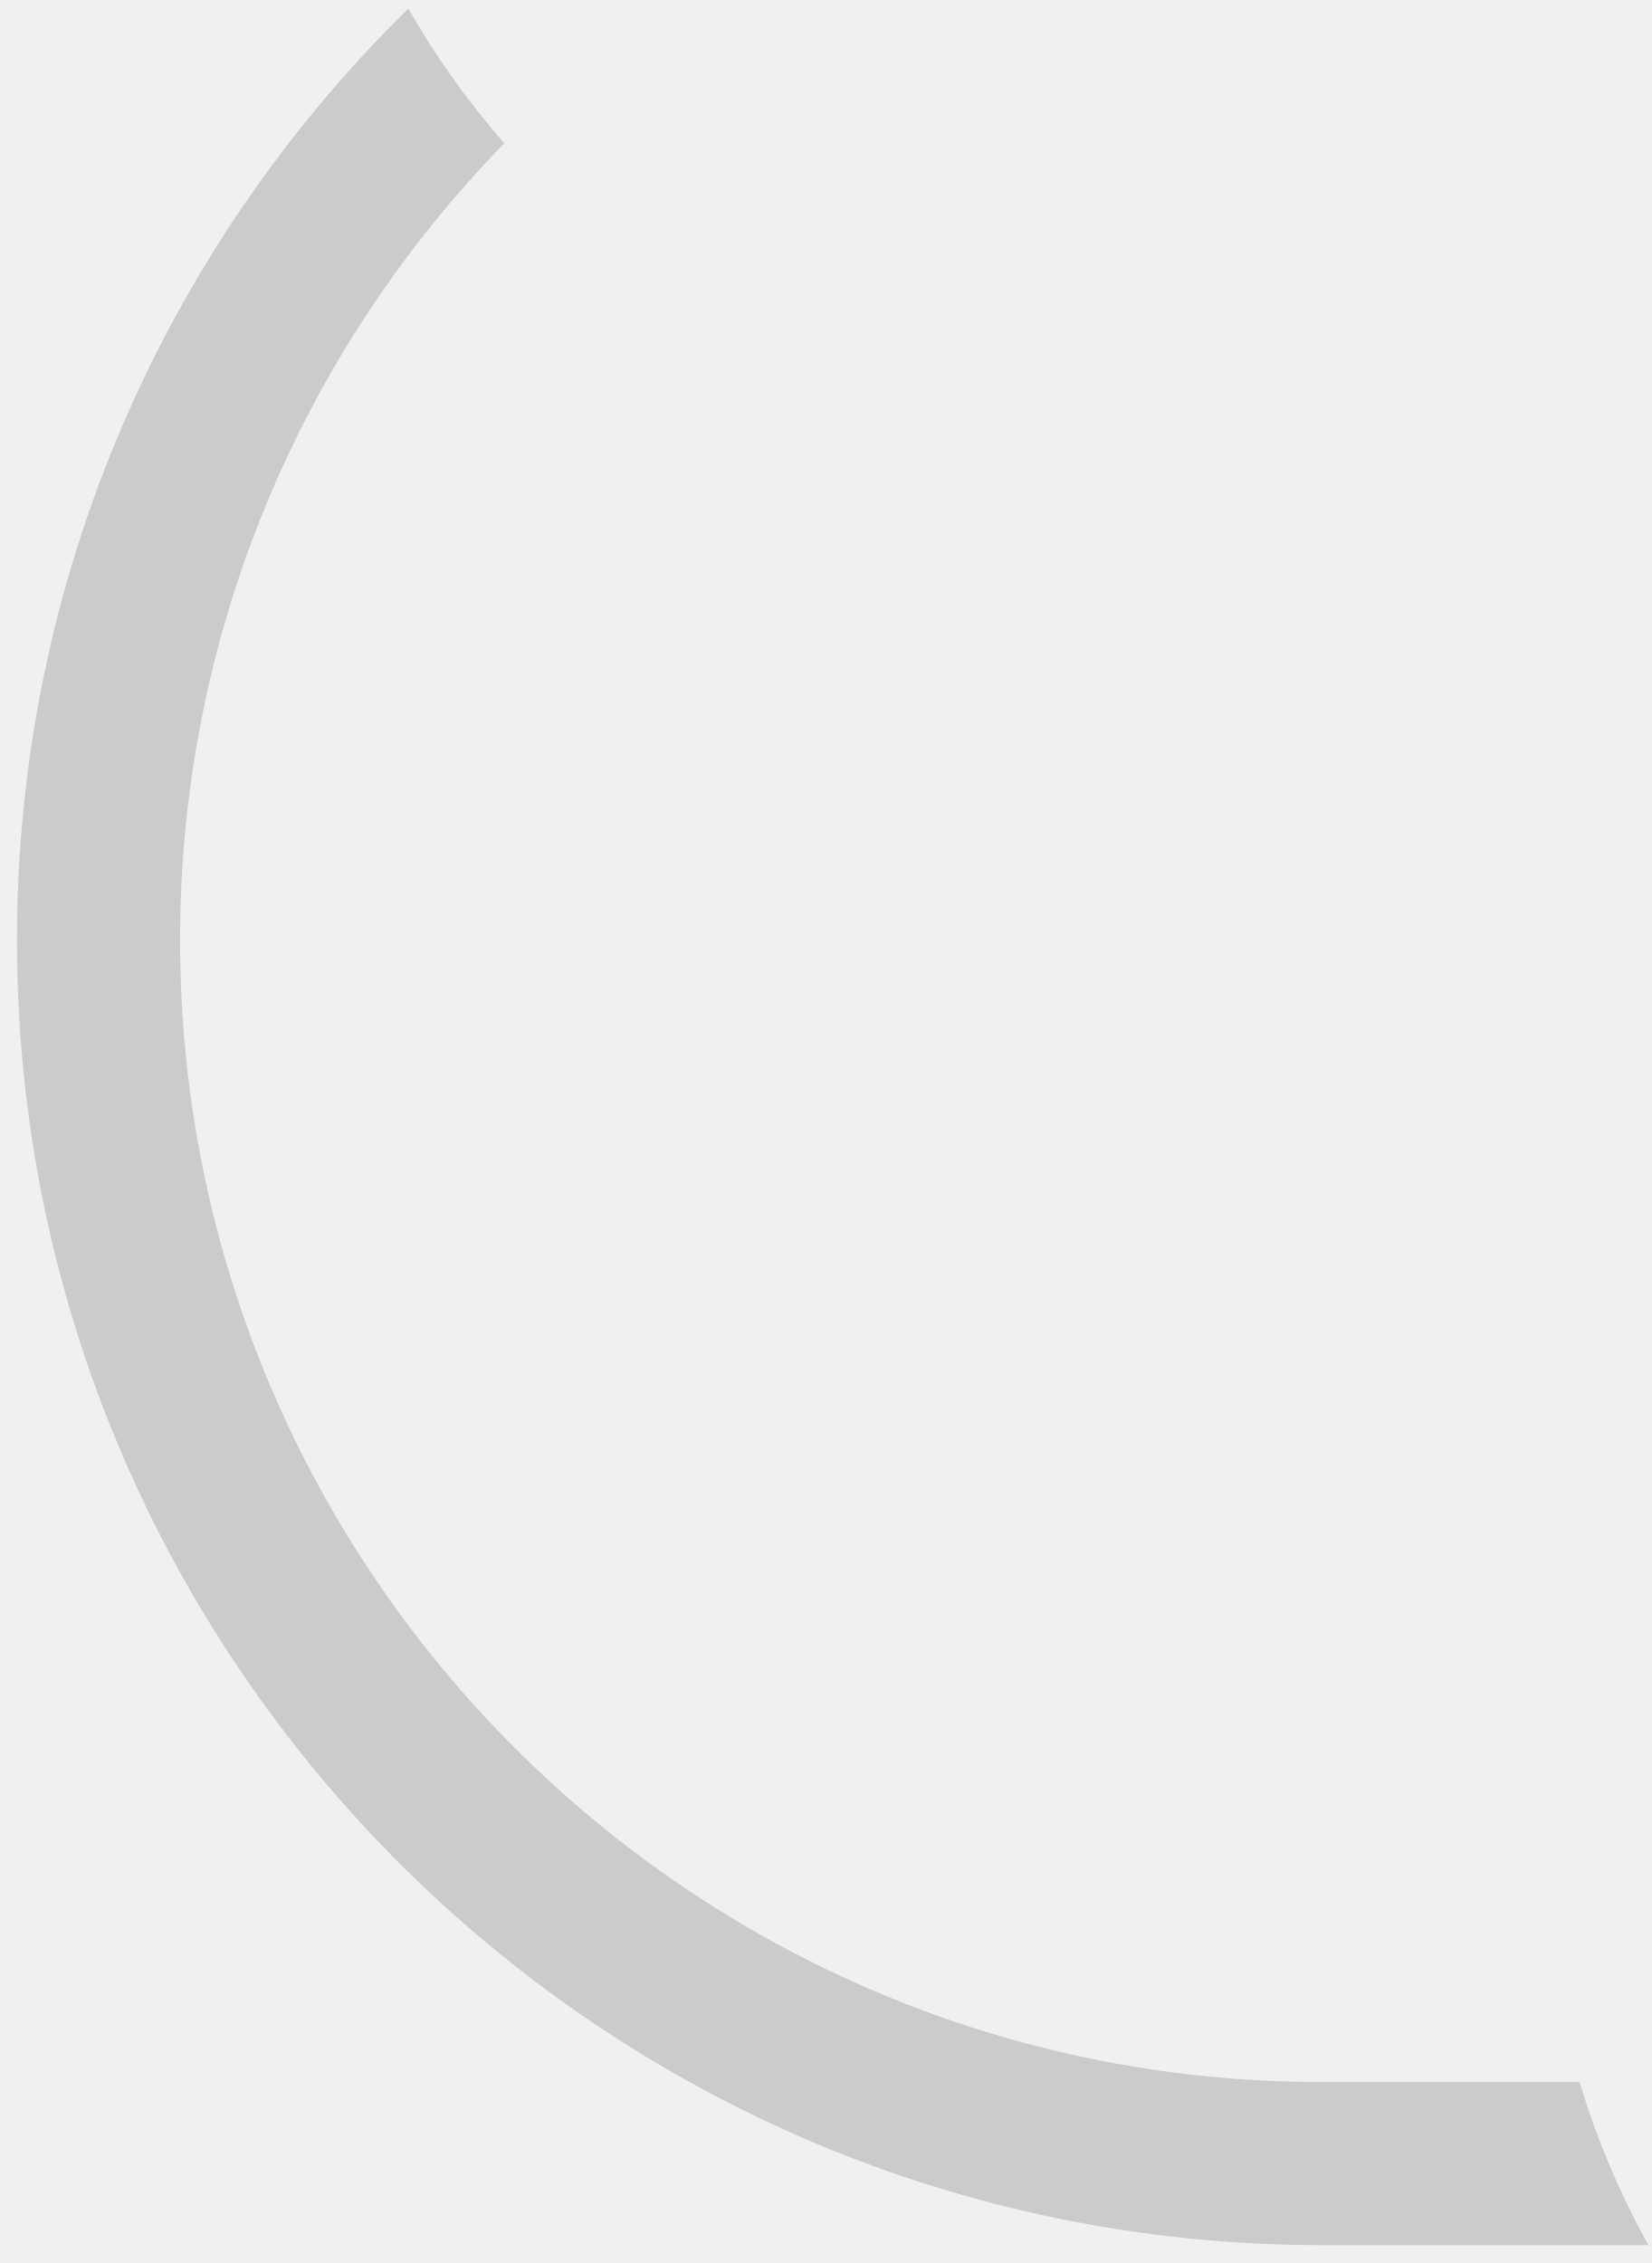
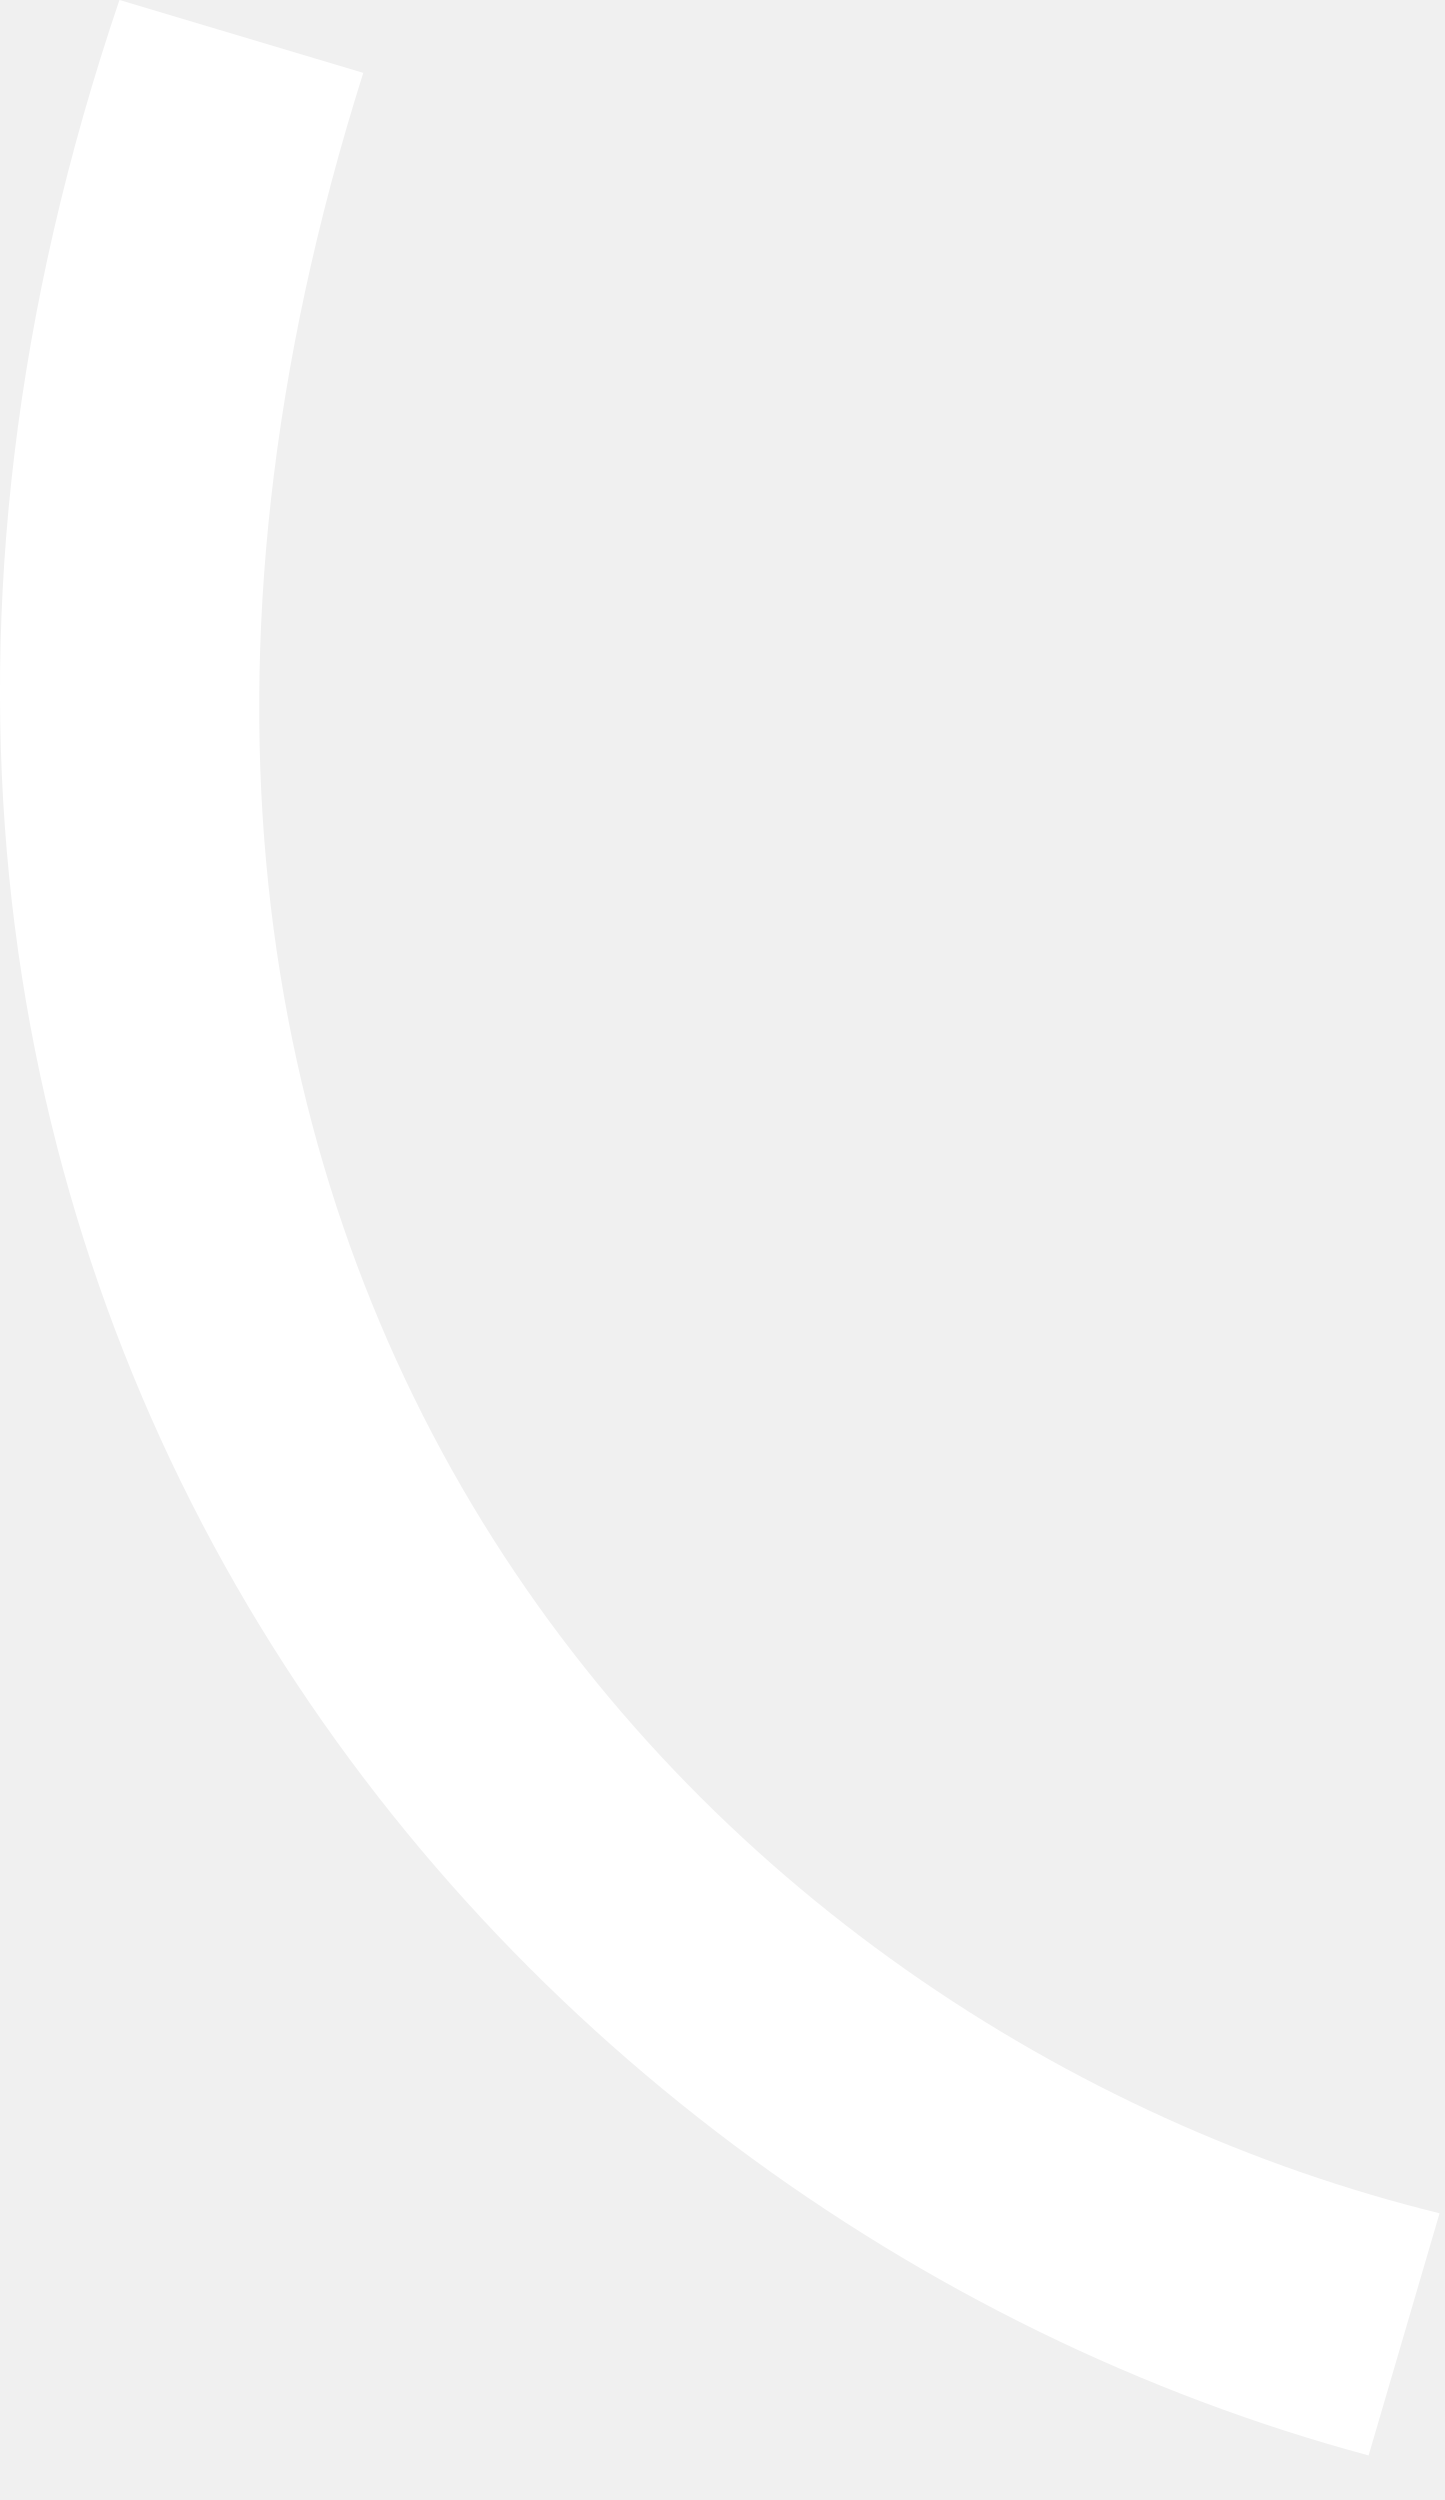
- <svg xmlns="http://www.w3.org/2000/svg" width="81" height="111" viewBox="0 0 81 111" fill="none">
-   <path d="M20.029 0.421C21.379 2.79 22.959 5.001 24.74 7.025C14.896 17.117 8.833 30.912 8.833 46.123C8.833 77.051 33.905 102.124 64.832 102.124H77.478C78.321 104.943 79.46 107.62 80.859 110.124H64.832C29.486 110.124 0.833 81.47 0.833 46.123C0.833 28.222 8.182 12.037 20.029 0.421Z" fill="#CBCBCB" />
+ <svg xmlns="http://www.w3.org/2000/svg" width="26" height="45" viewBox="0 0 26 45" fill="none">
+   <path d="M2.15 -0C-5.485 22.482 8.44 39.839 24.635 44.198L25.912 39.839C12.567 36.561 -0.239 22.752 6.539 1.312L2.15 -0Z" fill="white" />
</svg>
